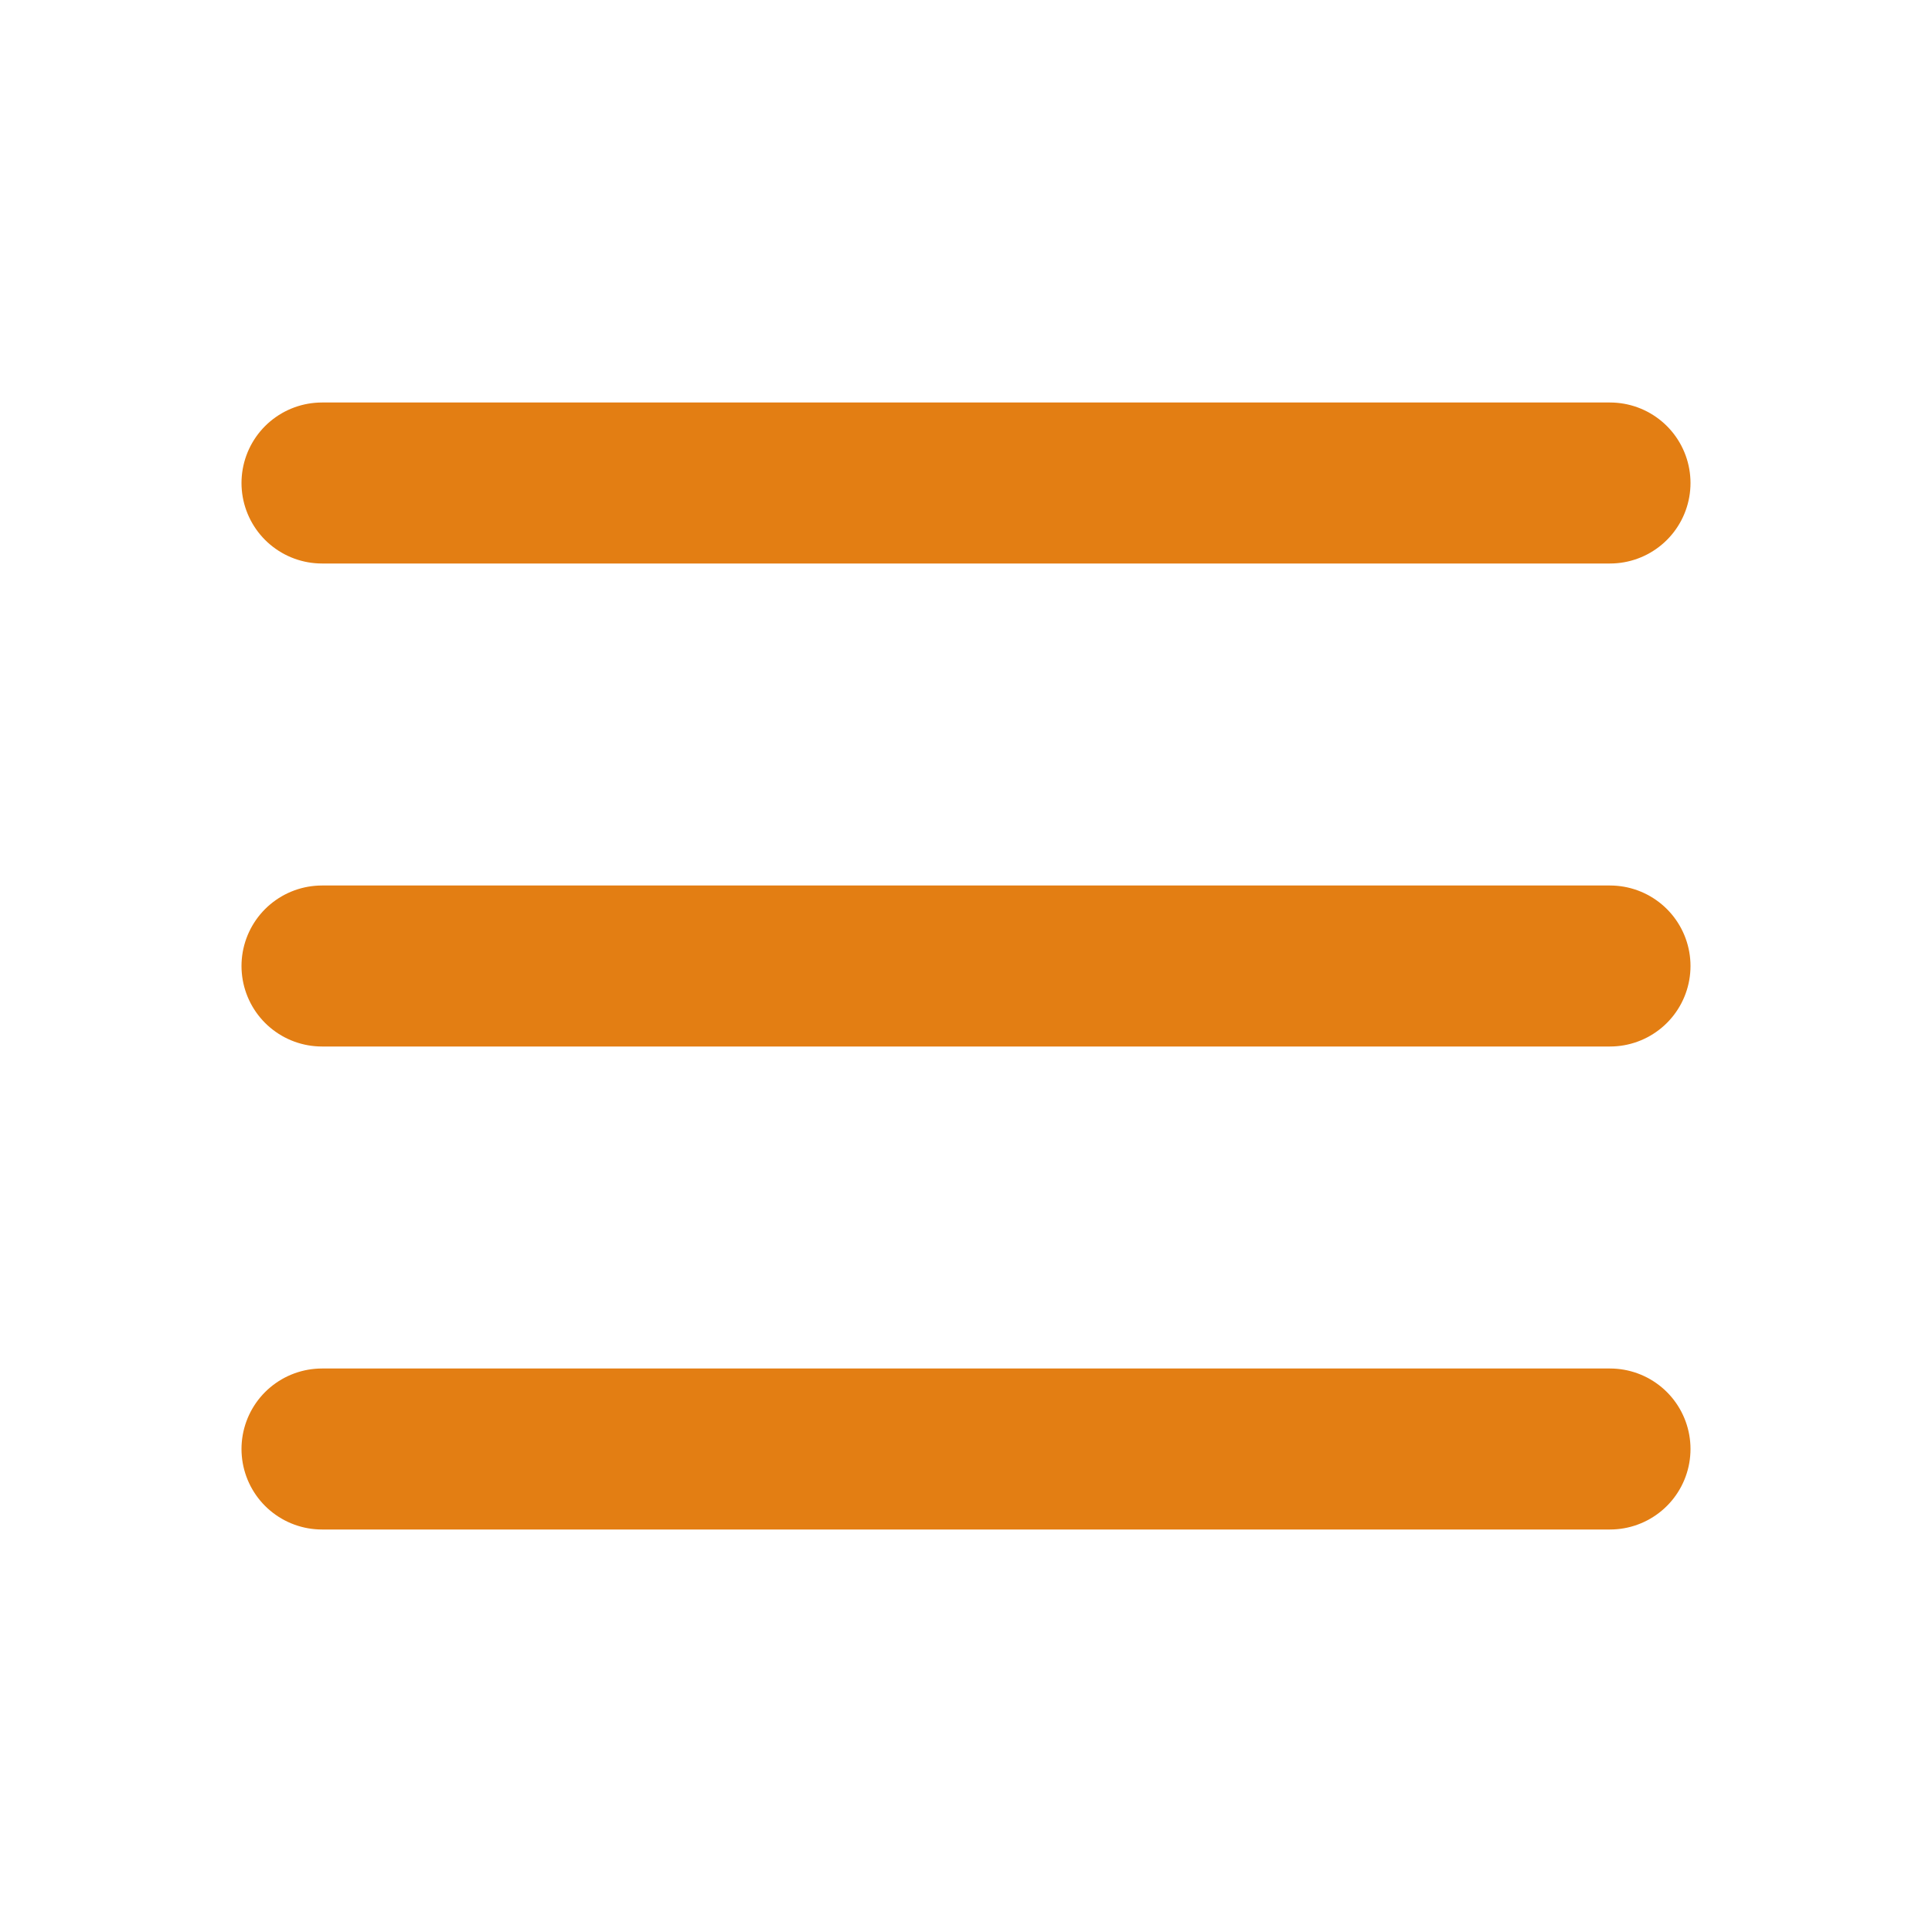
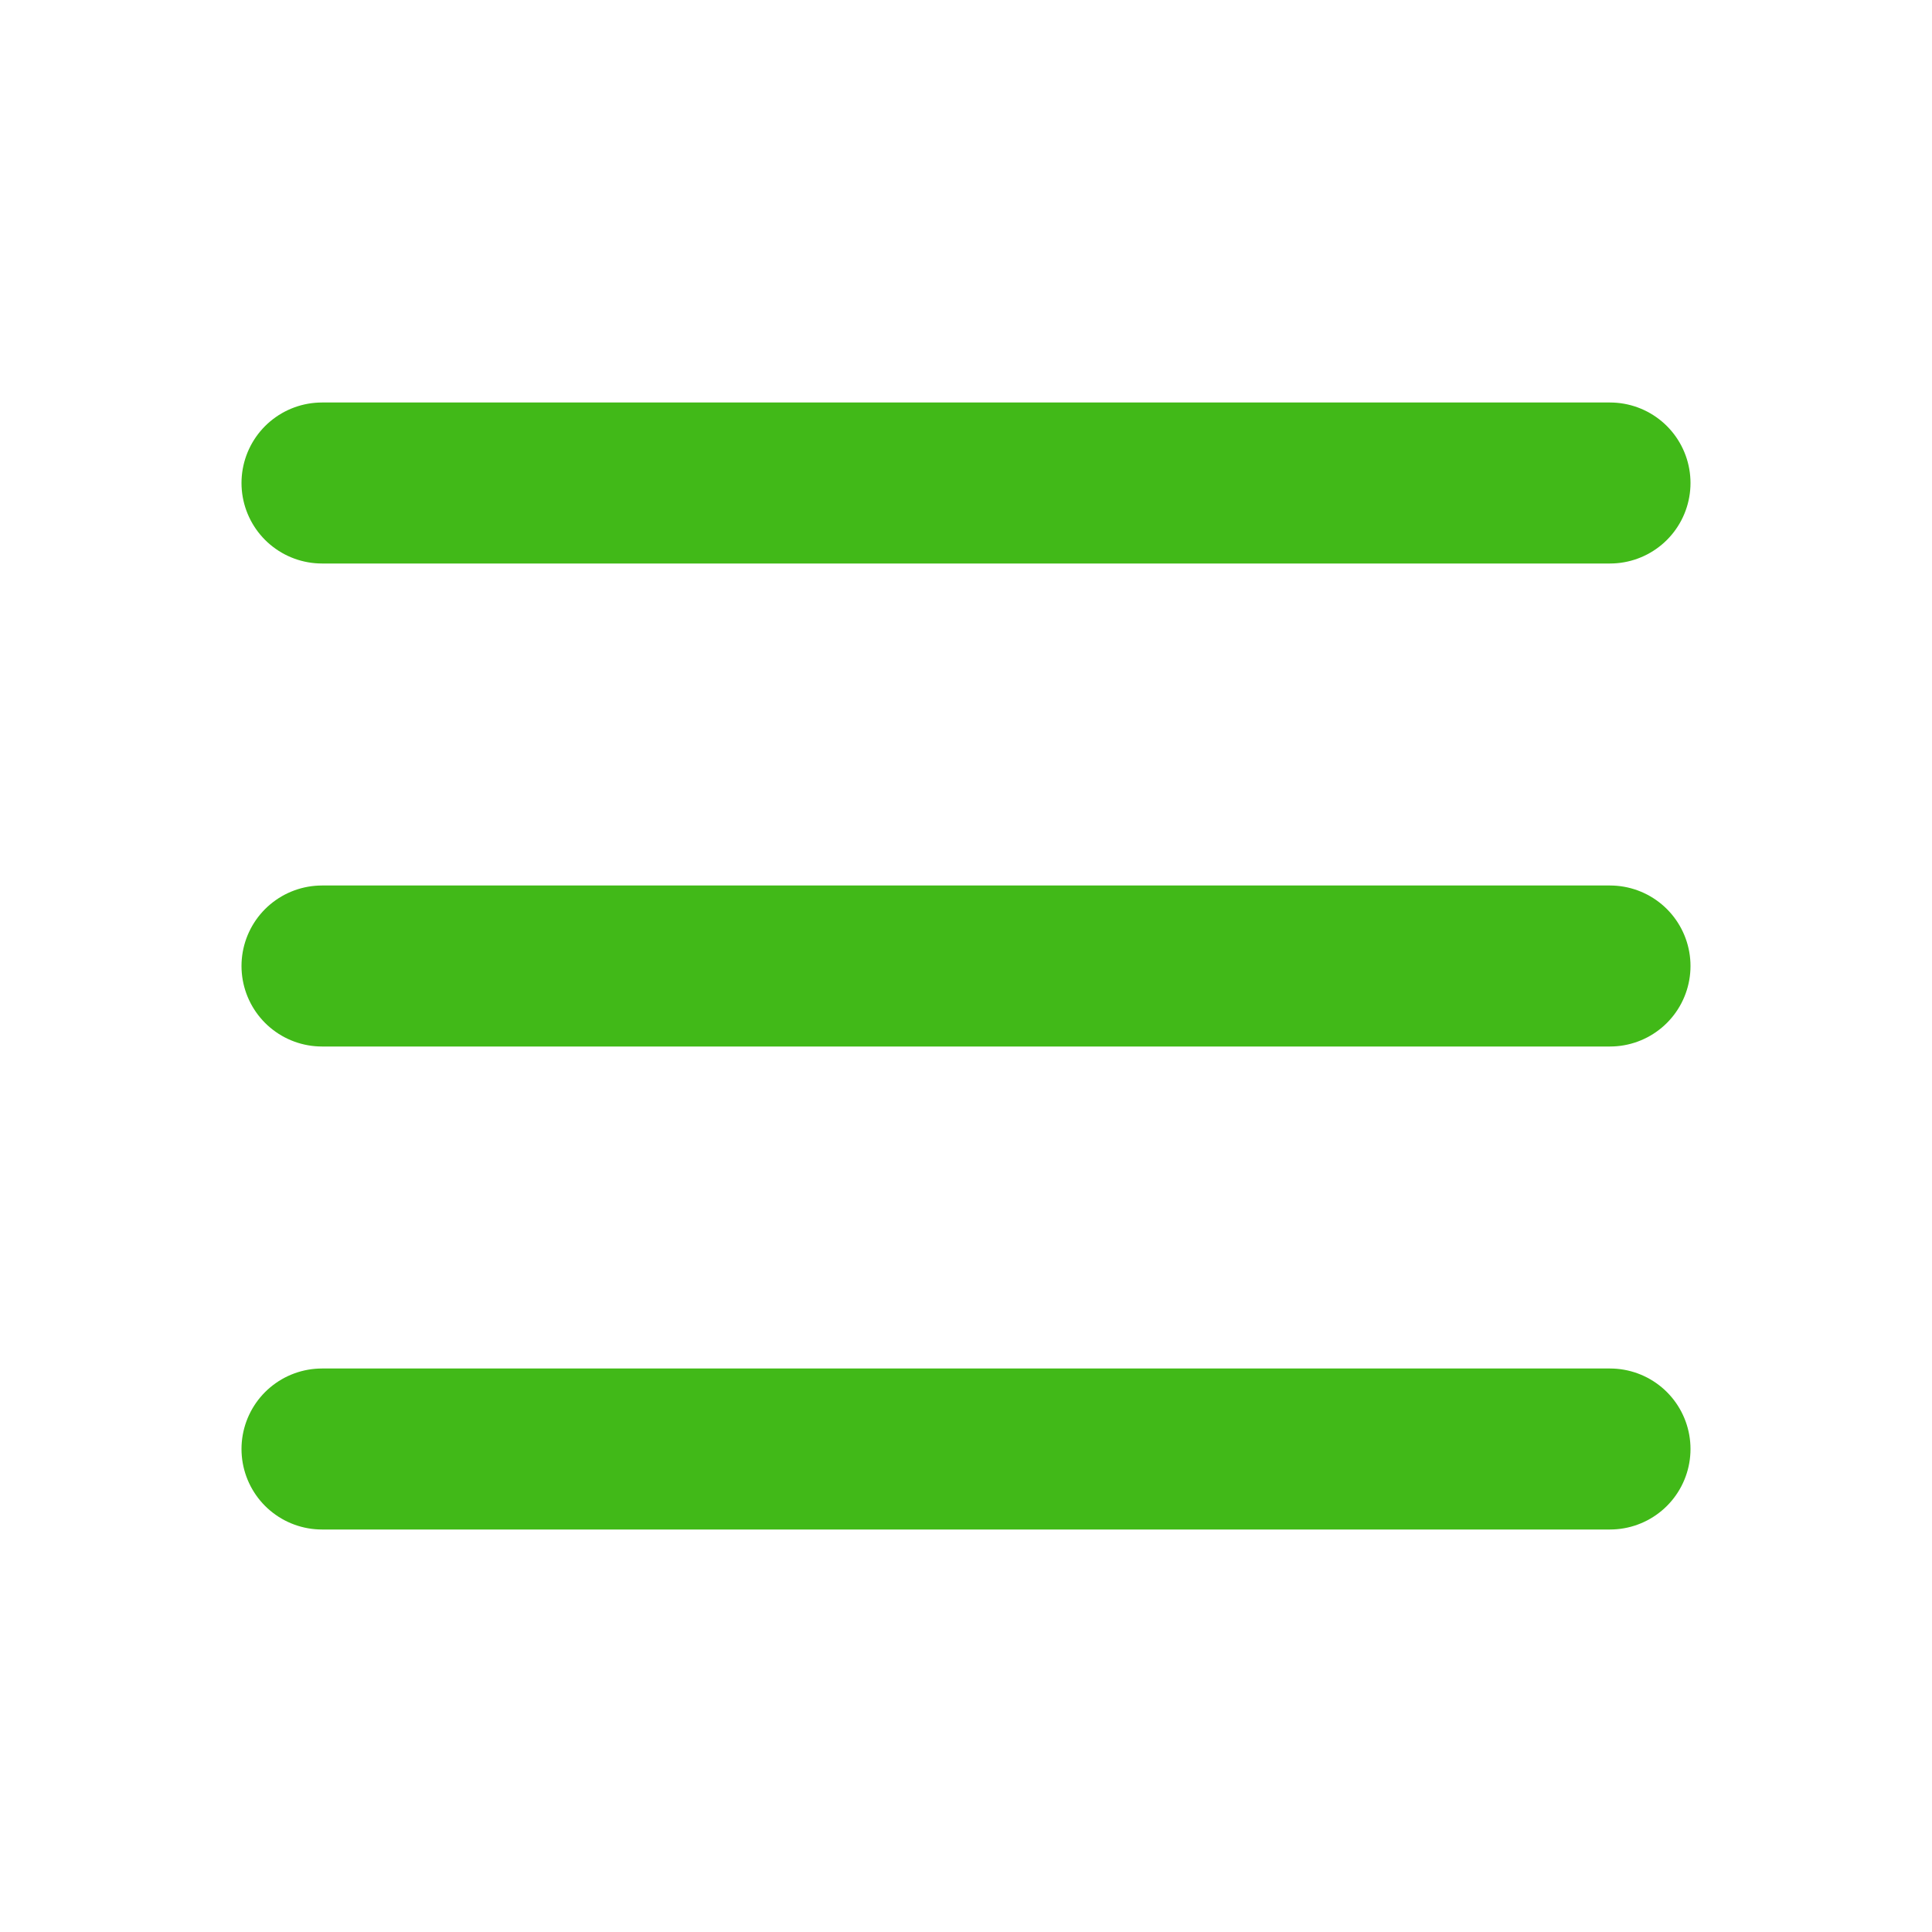
<svg xmlns="http://www.w3.org/2000/svg" width="30px" height="30px" viewBox="0 0 24 24" fill="none">
-   <path d="M4 18L20 18" stroke="#e37e13" stroke-width="2" stroke-linecap="round" />
-   <path d="M4 12L20 12" stroke="#e37e13" stroke-width="2" stroke-linecap="round" />
-   <path d="M4 6L20 6" stroke="#e37e13" stroke-width="2" stroke-linecap="round" />
+   <path d="M4 18L20 18" stroke="#41b918" stroke-width="2" stroke-linecap="round" />
+   <path d="M4 12L20 12" stroke="#41b918" stroke-width="2" stroke-linecap="round" />
+   <path d="M4 6L20 6" stroke="#41b918" stroke-width="2" stroke-linecap="round" />
</svg>
